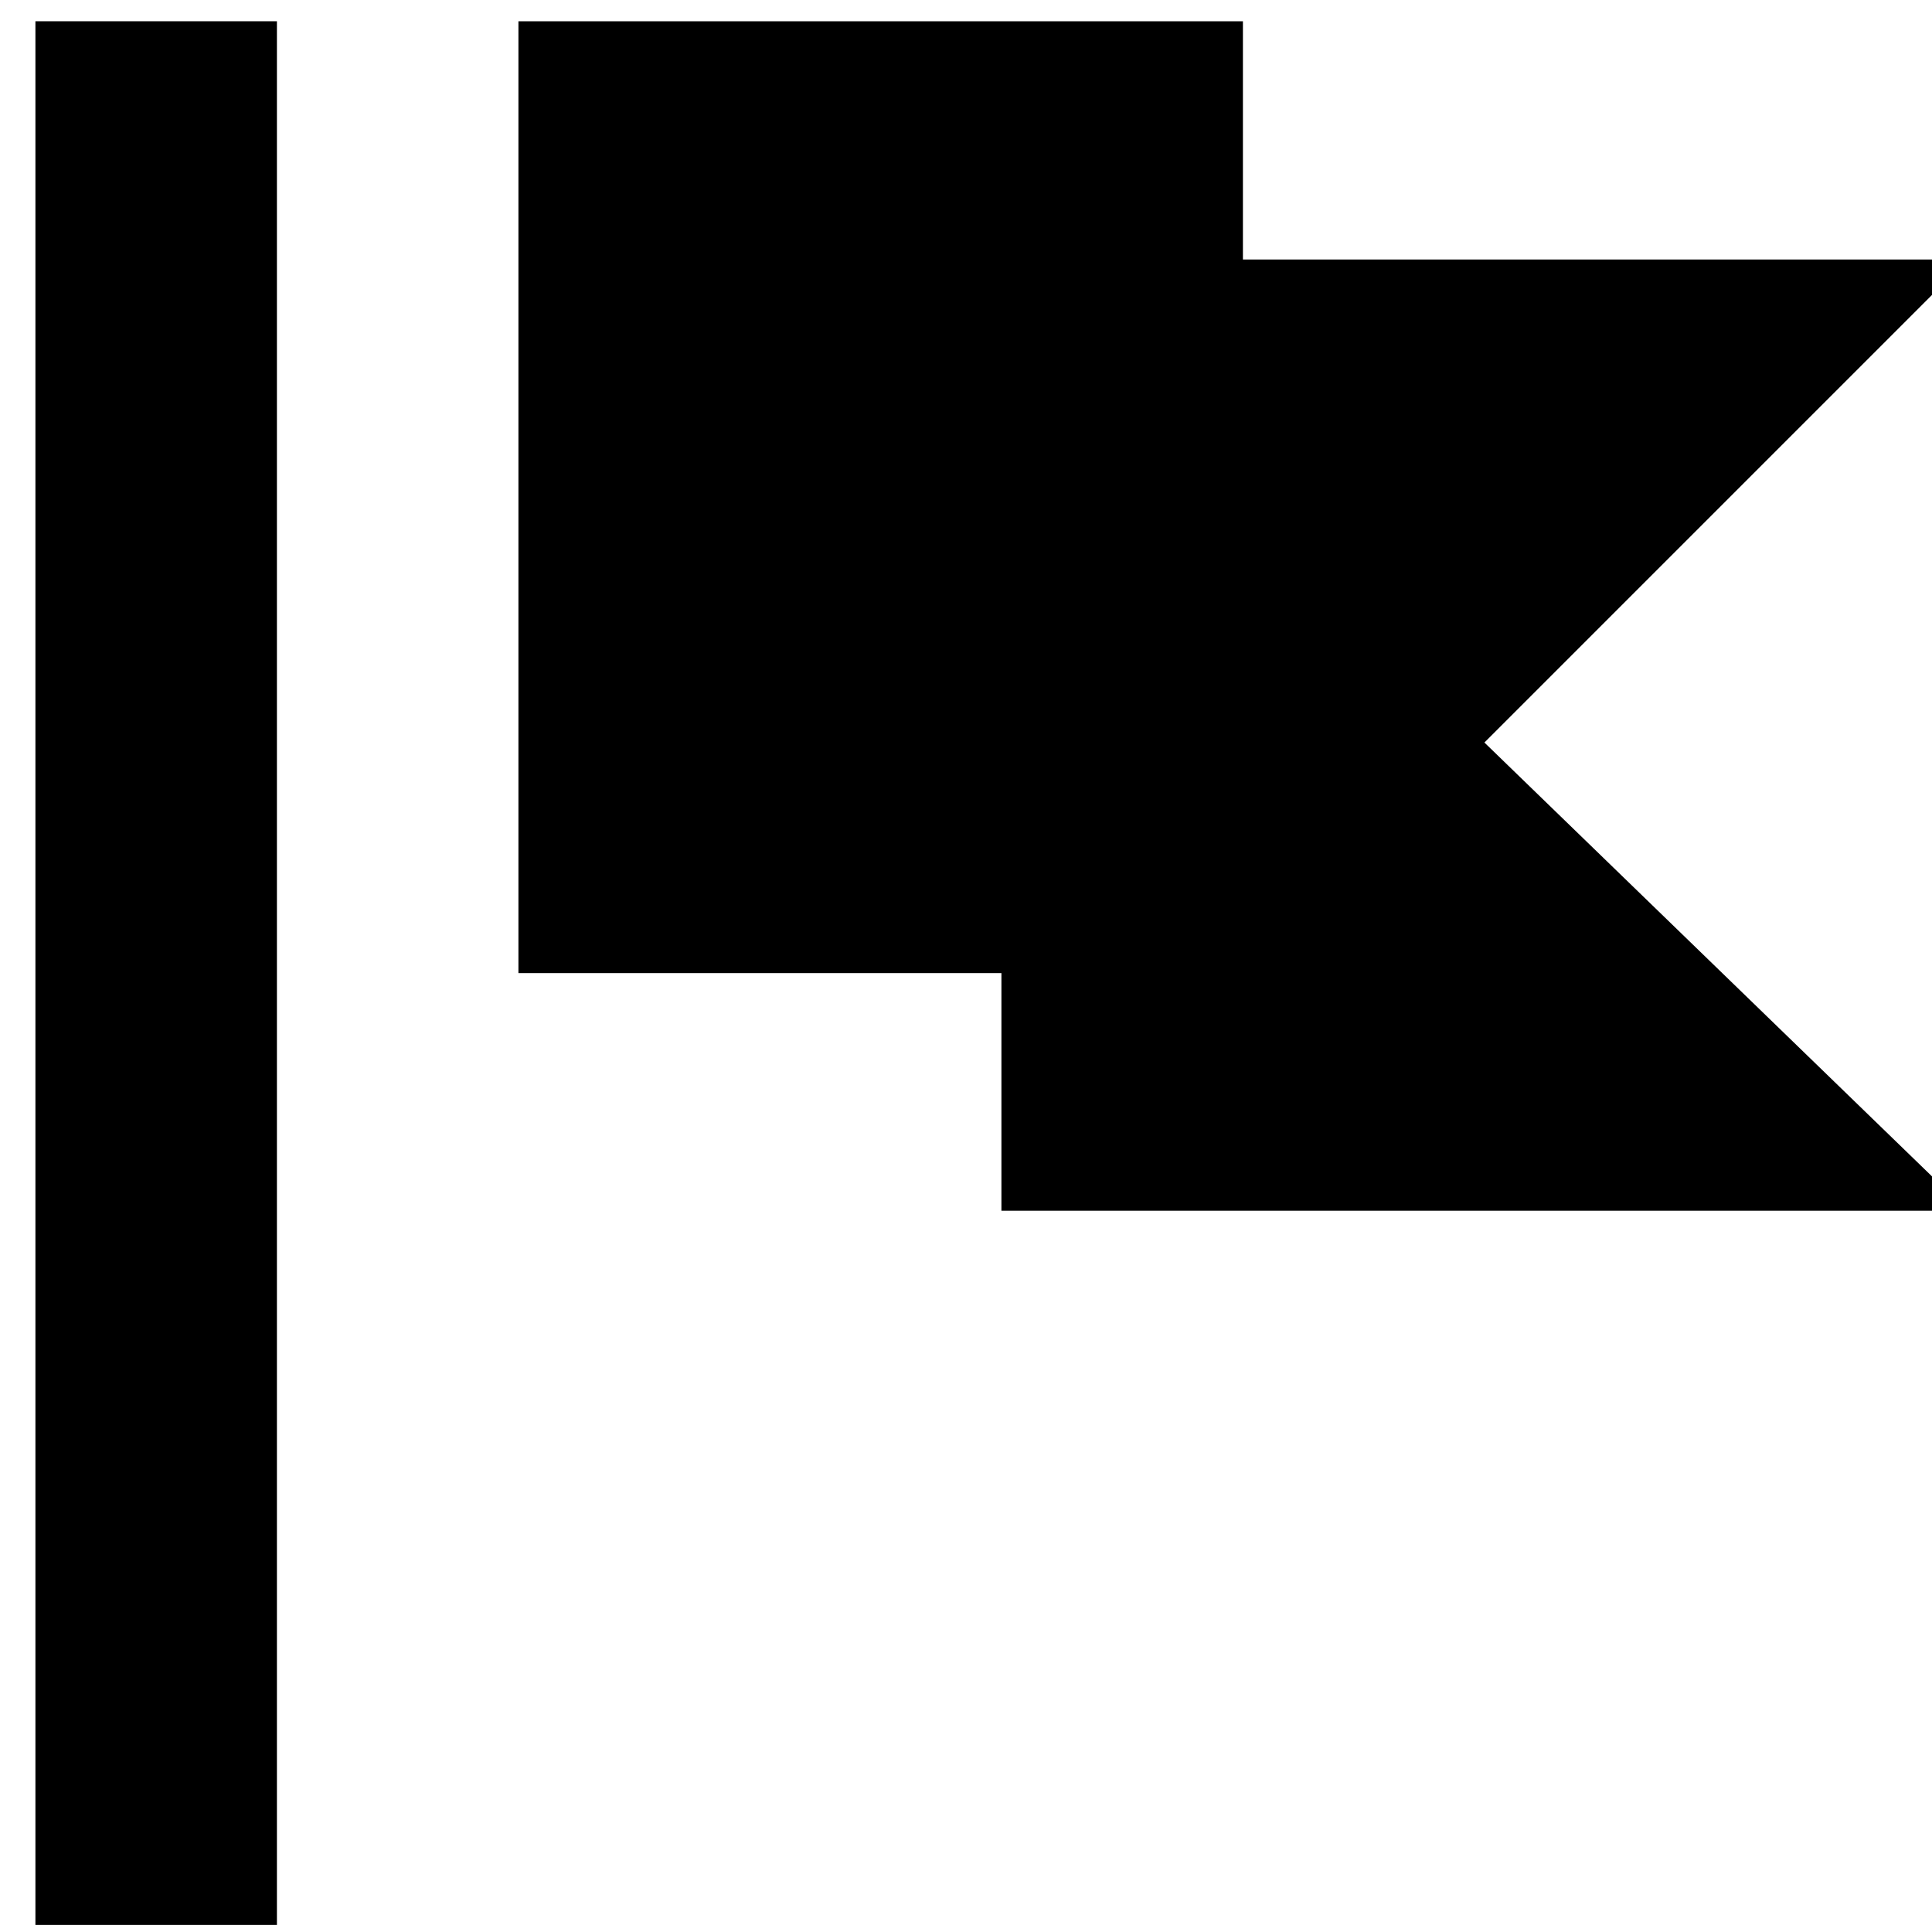
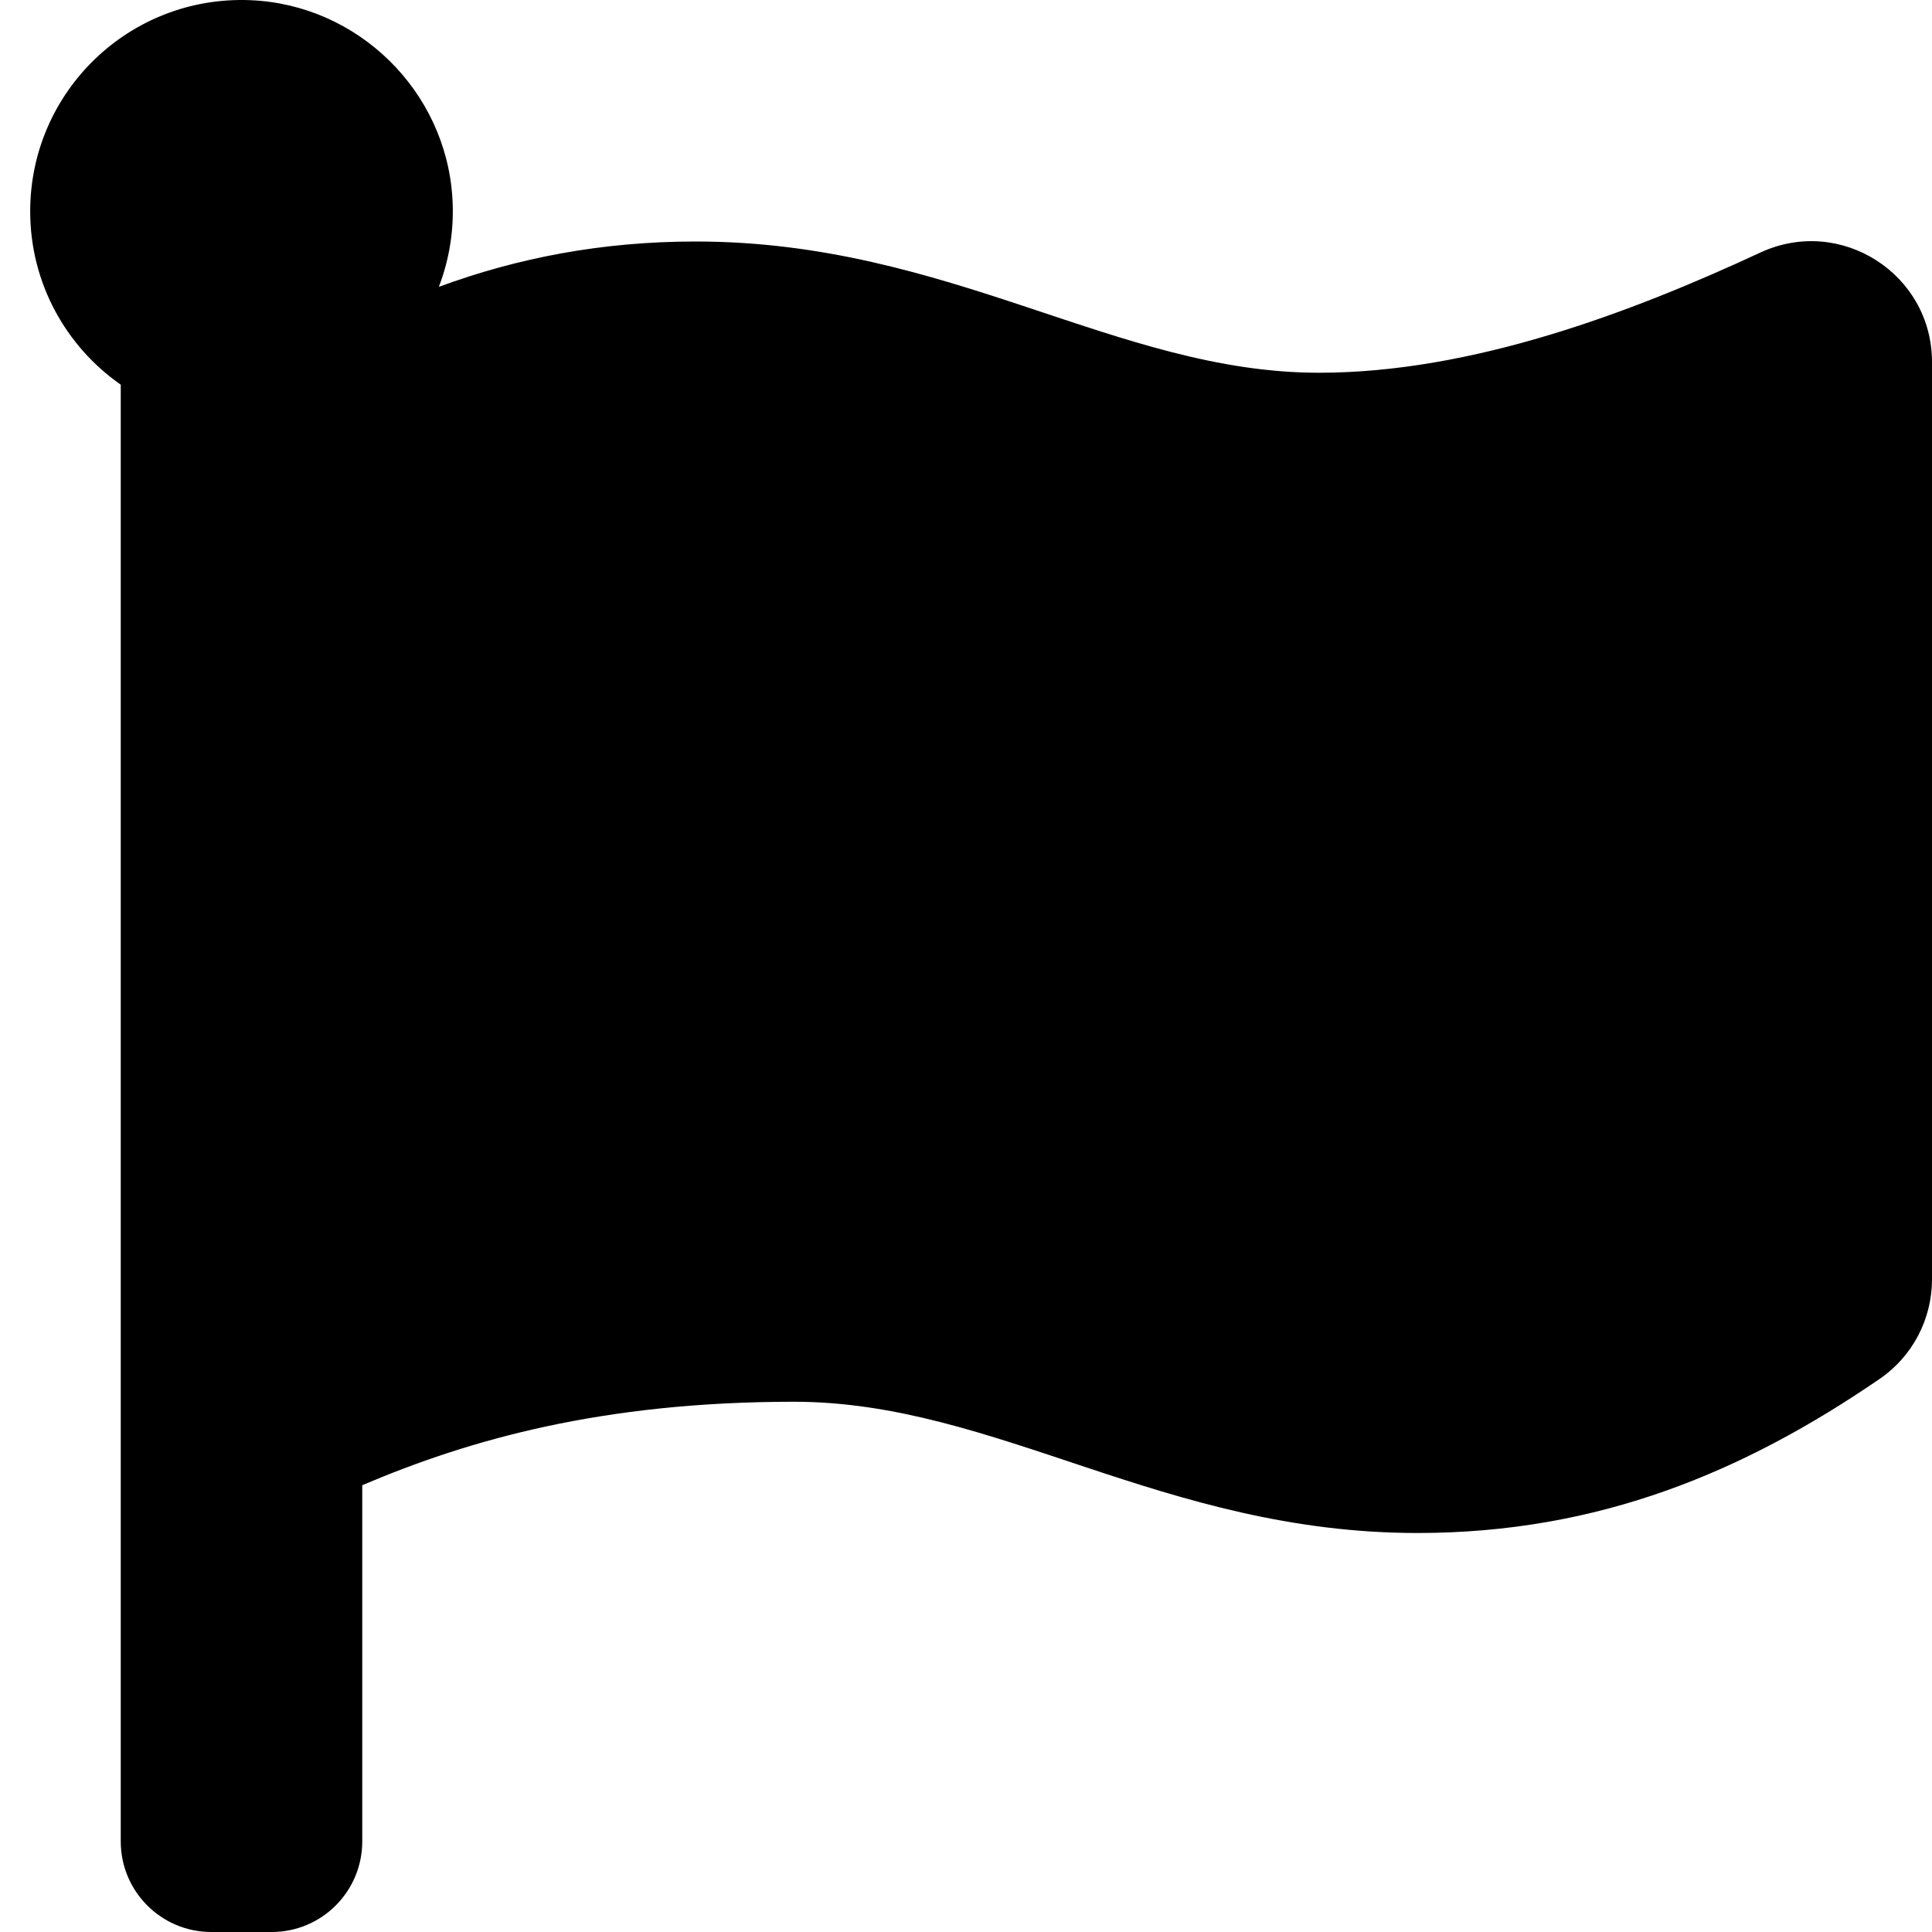
- <svg xmlns="http://www.w3.org/2000/svg" id="Layer_1" data-name="Layer 1" viewBox="0 0 30 30">
-   <polygon points="30.55 4.03 19.3 4.03 19.3 0.33 8.05 0.33 8.05 15.11 15.55 15.11 15.55 18.8 30.55 18.8 23.05 11.53 30.55 4.03" />
-   <rect x="0.55" y="0.33" width="3.75" height="29.56" />
+ <svg xmlns="http://www.w3.org/2000/svg" aria-hidden="true" role="img" viewBox="0 0 512 512">
+   <path d="M349.565 98.783C295.978 98.783 251.721 64 184.348 64c-24.955 0-47.309 4.384-68.045 12.013a55.947 55.947 0 0 0 3.586-23.562C118.117 24.015 94.806 1.206 66.338.048 34.345-1.254 8 24.296 8 56c0 19.026 9.497 35.825 24 45.945V488c0 13.255 10.745 24 24 24h16c13.255 0 24-10.745 24-24v-94.4c28.311-12.064 63.582-22.122 114.435-22.122 53.588 0 97.844 34.783 165.217 34.783 48.169 0 86.667-16.294 122.505-40.858C506.84 359.452 512 349.571 512 339.045v-243.1c0-23.393-24.269-38.87-45.485-29.016-34.338 15.948-76.454 31.854-116.95 31.854z" />
</svg>
